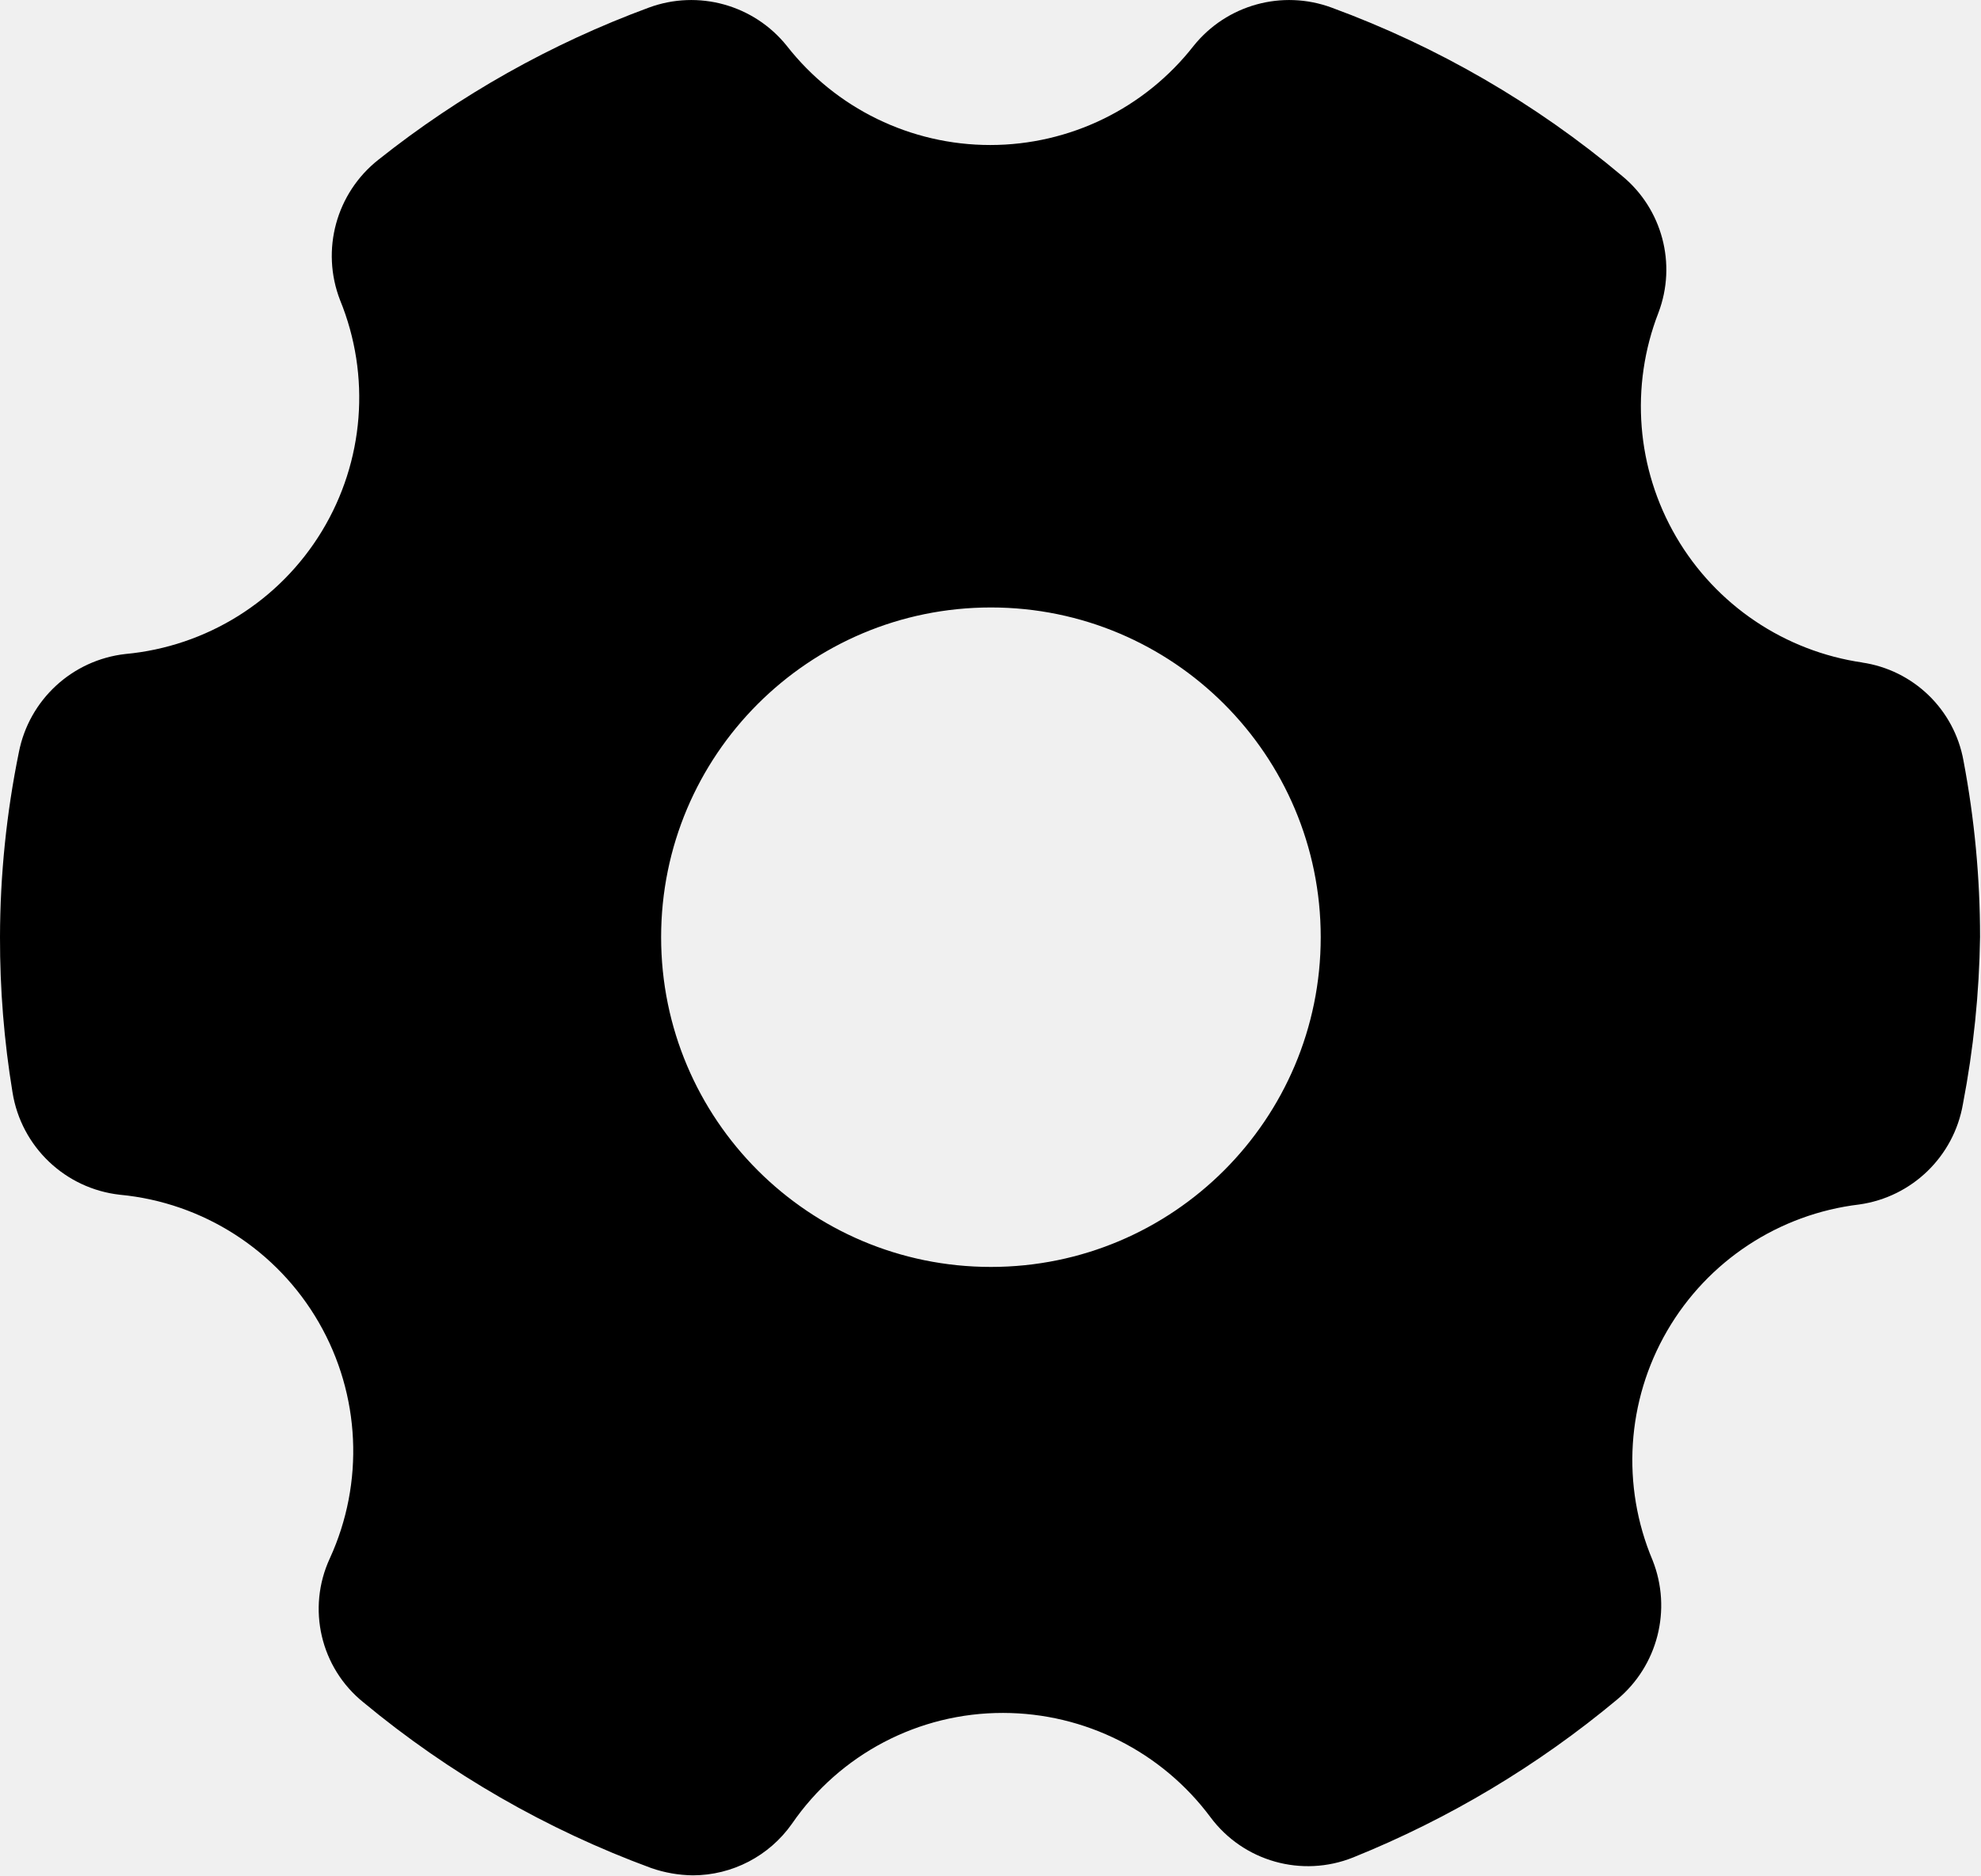
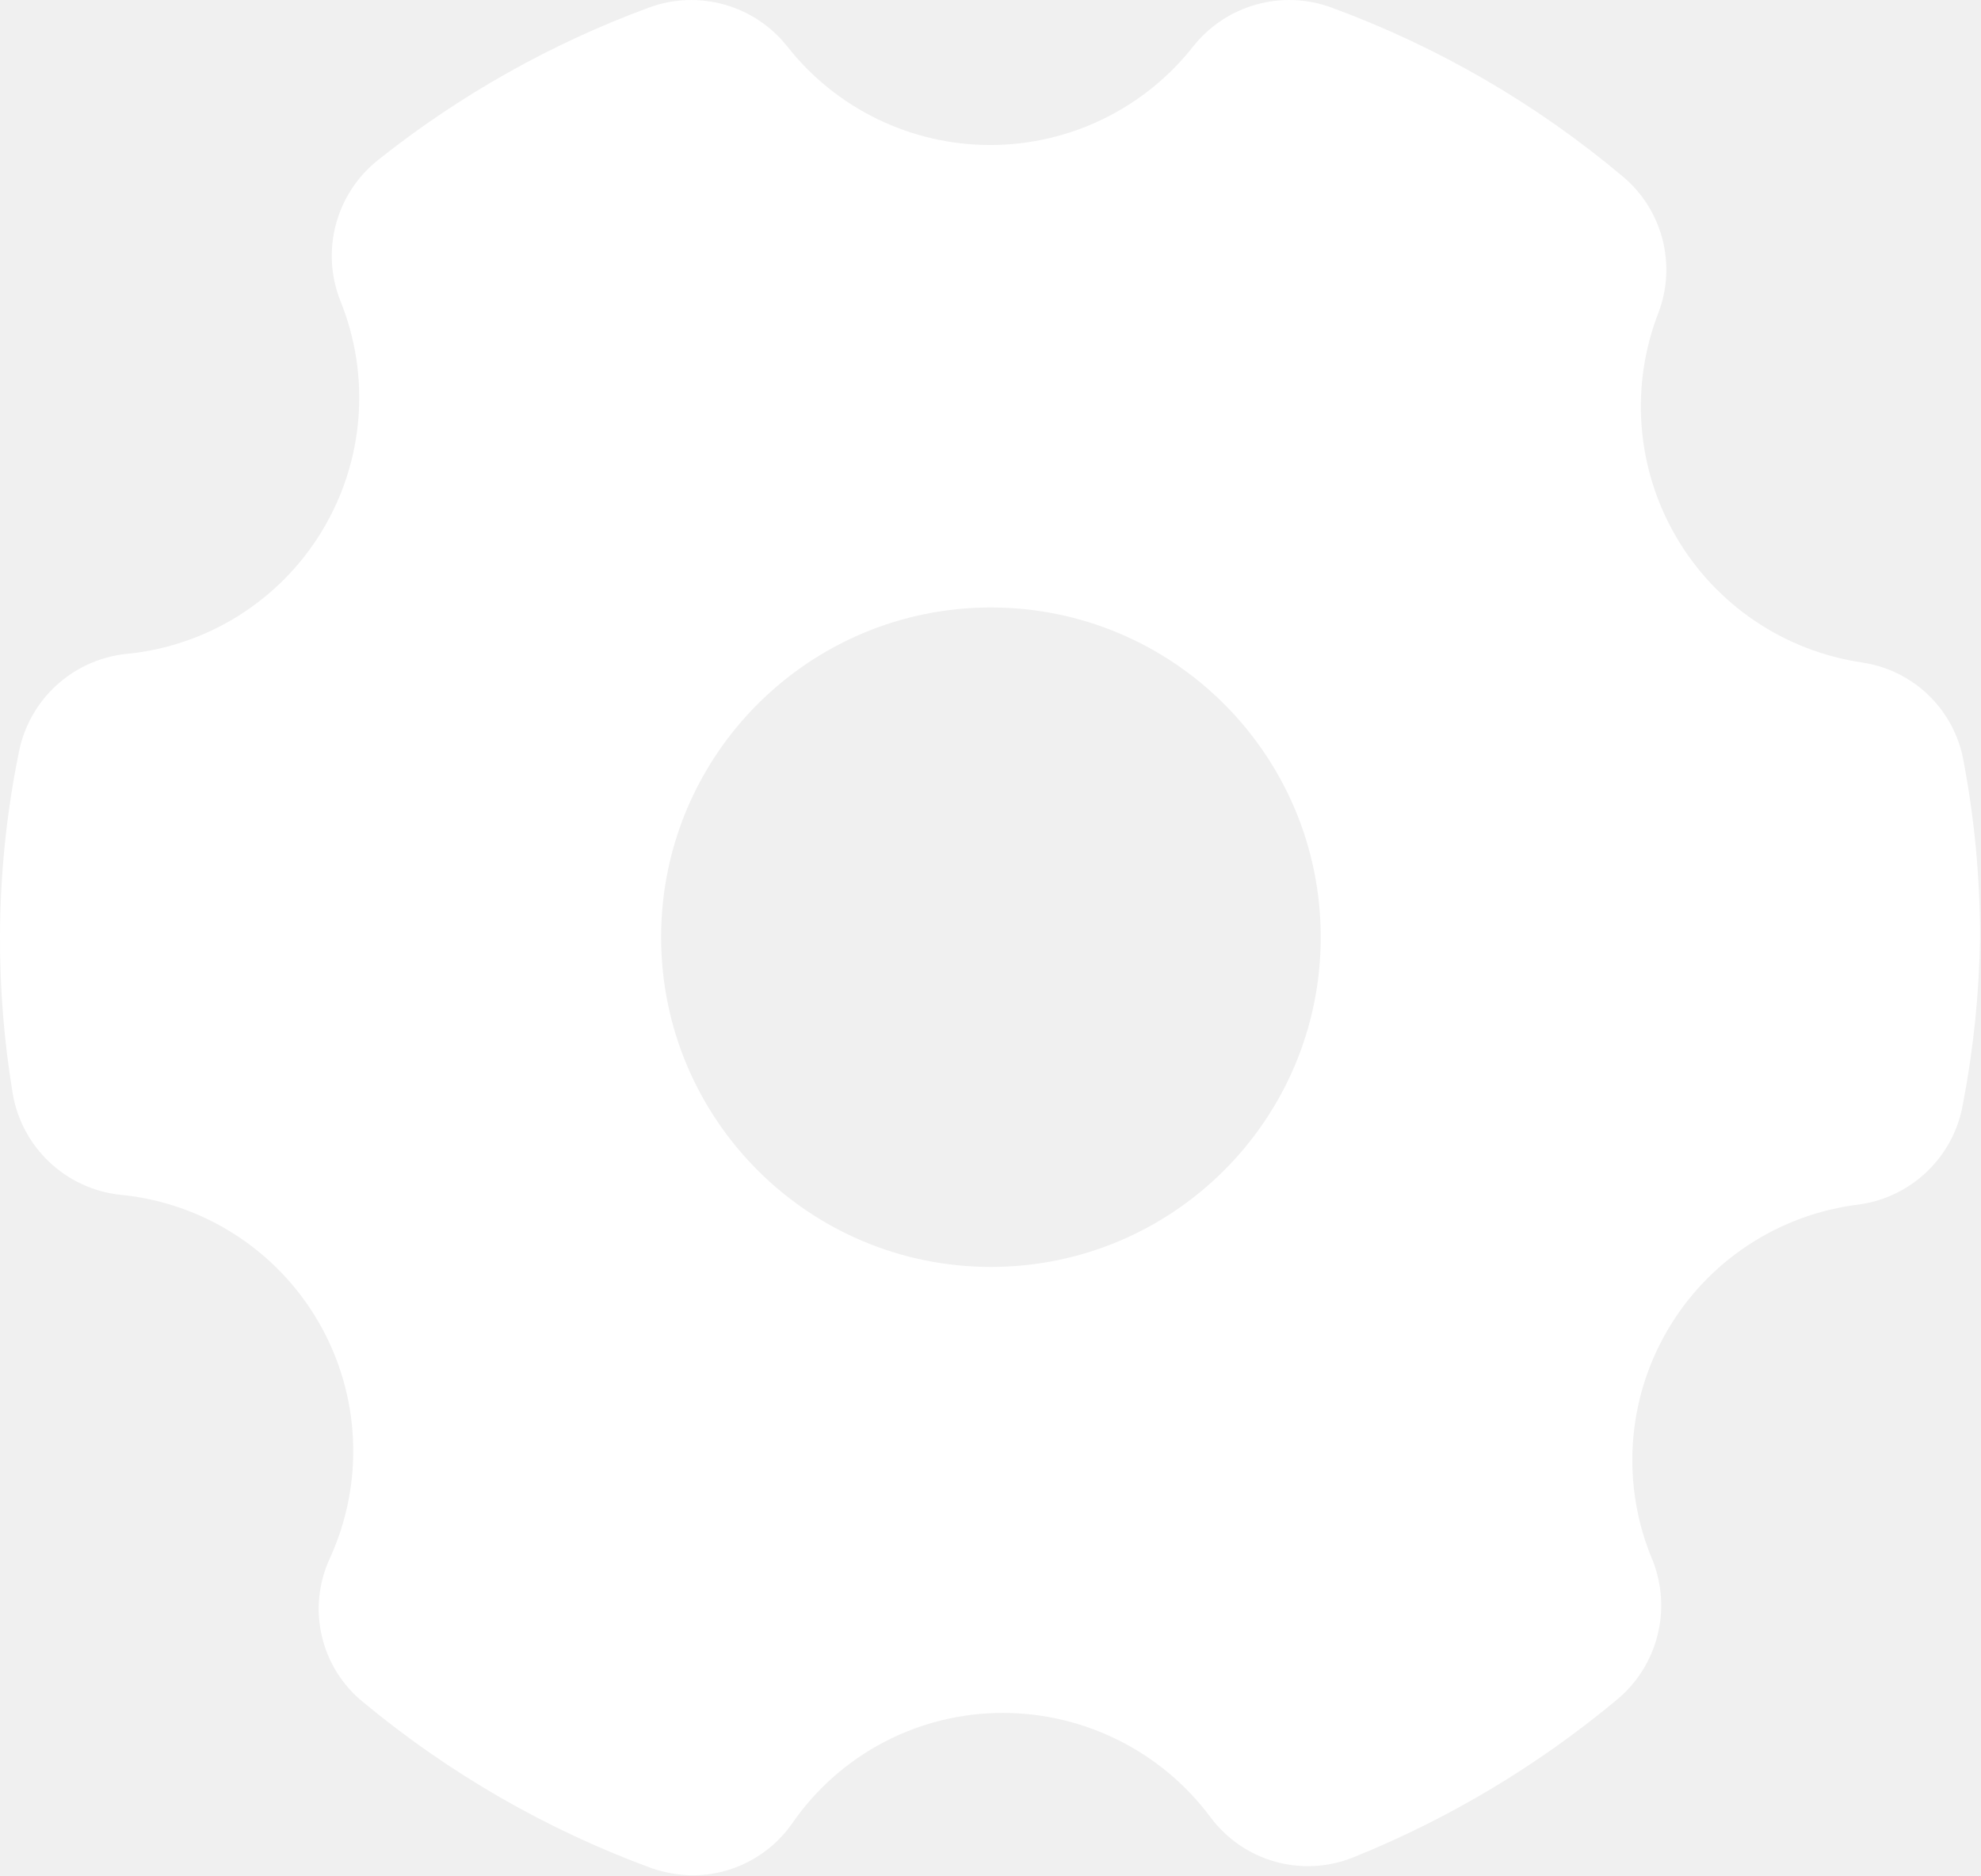
- <svg xmlns="http://www.w3.org/2000/svg" width="21.023" height="19.906" viewBox="0 0 21.023 19.906">
+ <svg xmlns="http://www.w3.org/2000/svg" width="21.023" height="19.906" viewBox="0 0 21.023 19.906" fill="white">
  <g id="Layer_2" data-name="Layer 2" transform="translate(-1 -1.804)">
    <path id="Path_46" data-name="Path 46" d="M20.769,8.837A2.747,2.747,0,0,1,18.6,5.123a1.289,1.289,0,0,0-.385-1.451,10.336,10.336,0,0,0-3.083-1.787,1.3,1.3,0,0,0-1.465.406,2.74,2.74,0,0,1-4.317,0,1.3,1.3,0,0,0-1.465-.406A10.385,10.385,0,0,0,5.015,3.5,1.3,1.3,0,0,0,4.609,4.99,2.733,2.733,0,0,1,2.331,8.746,1.3,1.3,0,0,0,1.2,9.79,9.909,9.909,0,0,0,1,11.752,10.035,10.035,0,0,0,1.133,13.4a1.3,1.3,0,0,0,1.142,1.086A2.733,2.733,0,0,1,4.5,18.346a1.275,1.275,0,0,0,.357,1.528,10.413,10.413,0,0,0,3.055,1.759,1.4,1.4,0,0,0,.441.077,1.289,1.289,0,0,0,1.051-.547,2.712,2.712,0,0,1,2.242-1.177,2.747,2.747,0,0,1,2.2,1.107,1.289,1.289,0,0,0,1.514.427,10.512,10.512,0,0,0,2.8-1.675,1.3,1.3,0,0,0,.378-1.479,2.733,2.733,0,0,1,2.193-3.777,1.3,1.3,0,0,0,1.1-1.065,10.161,10.161,0,0,0,.182-1.773,10.062,10.062,0,0,0-.176-1.873,1.282,1.282,0,0,0-1.079-1.042Zm-5.753,2.915a3.5,3.5,0,1,1-3.5-3.5,3.5,3.5,0,0,1,3.5,3.5Z" />
  </g>
</svg>
